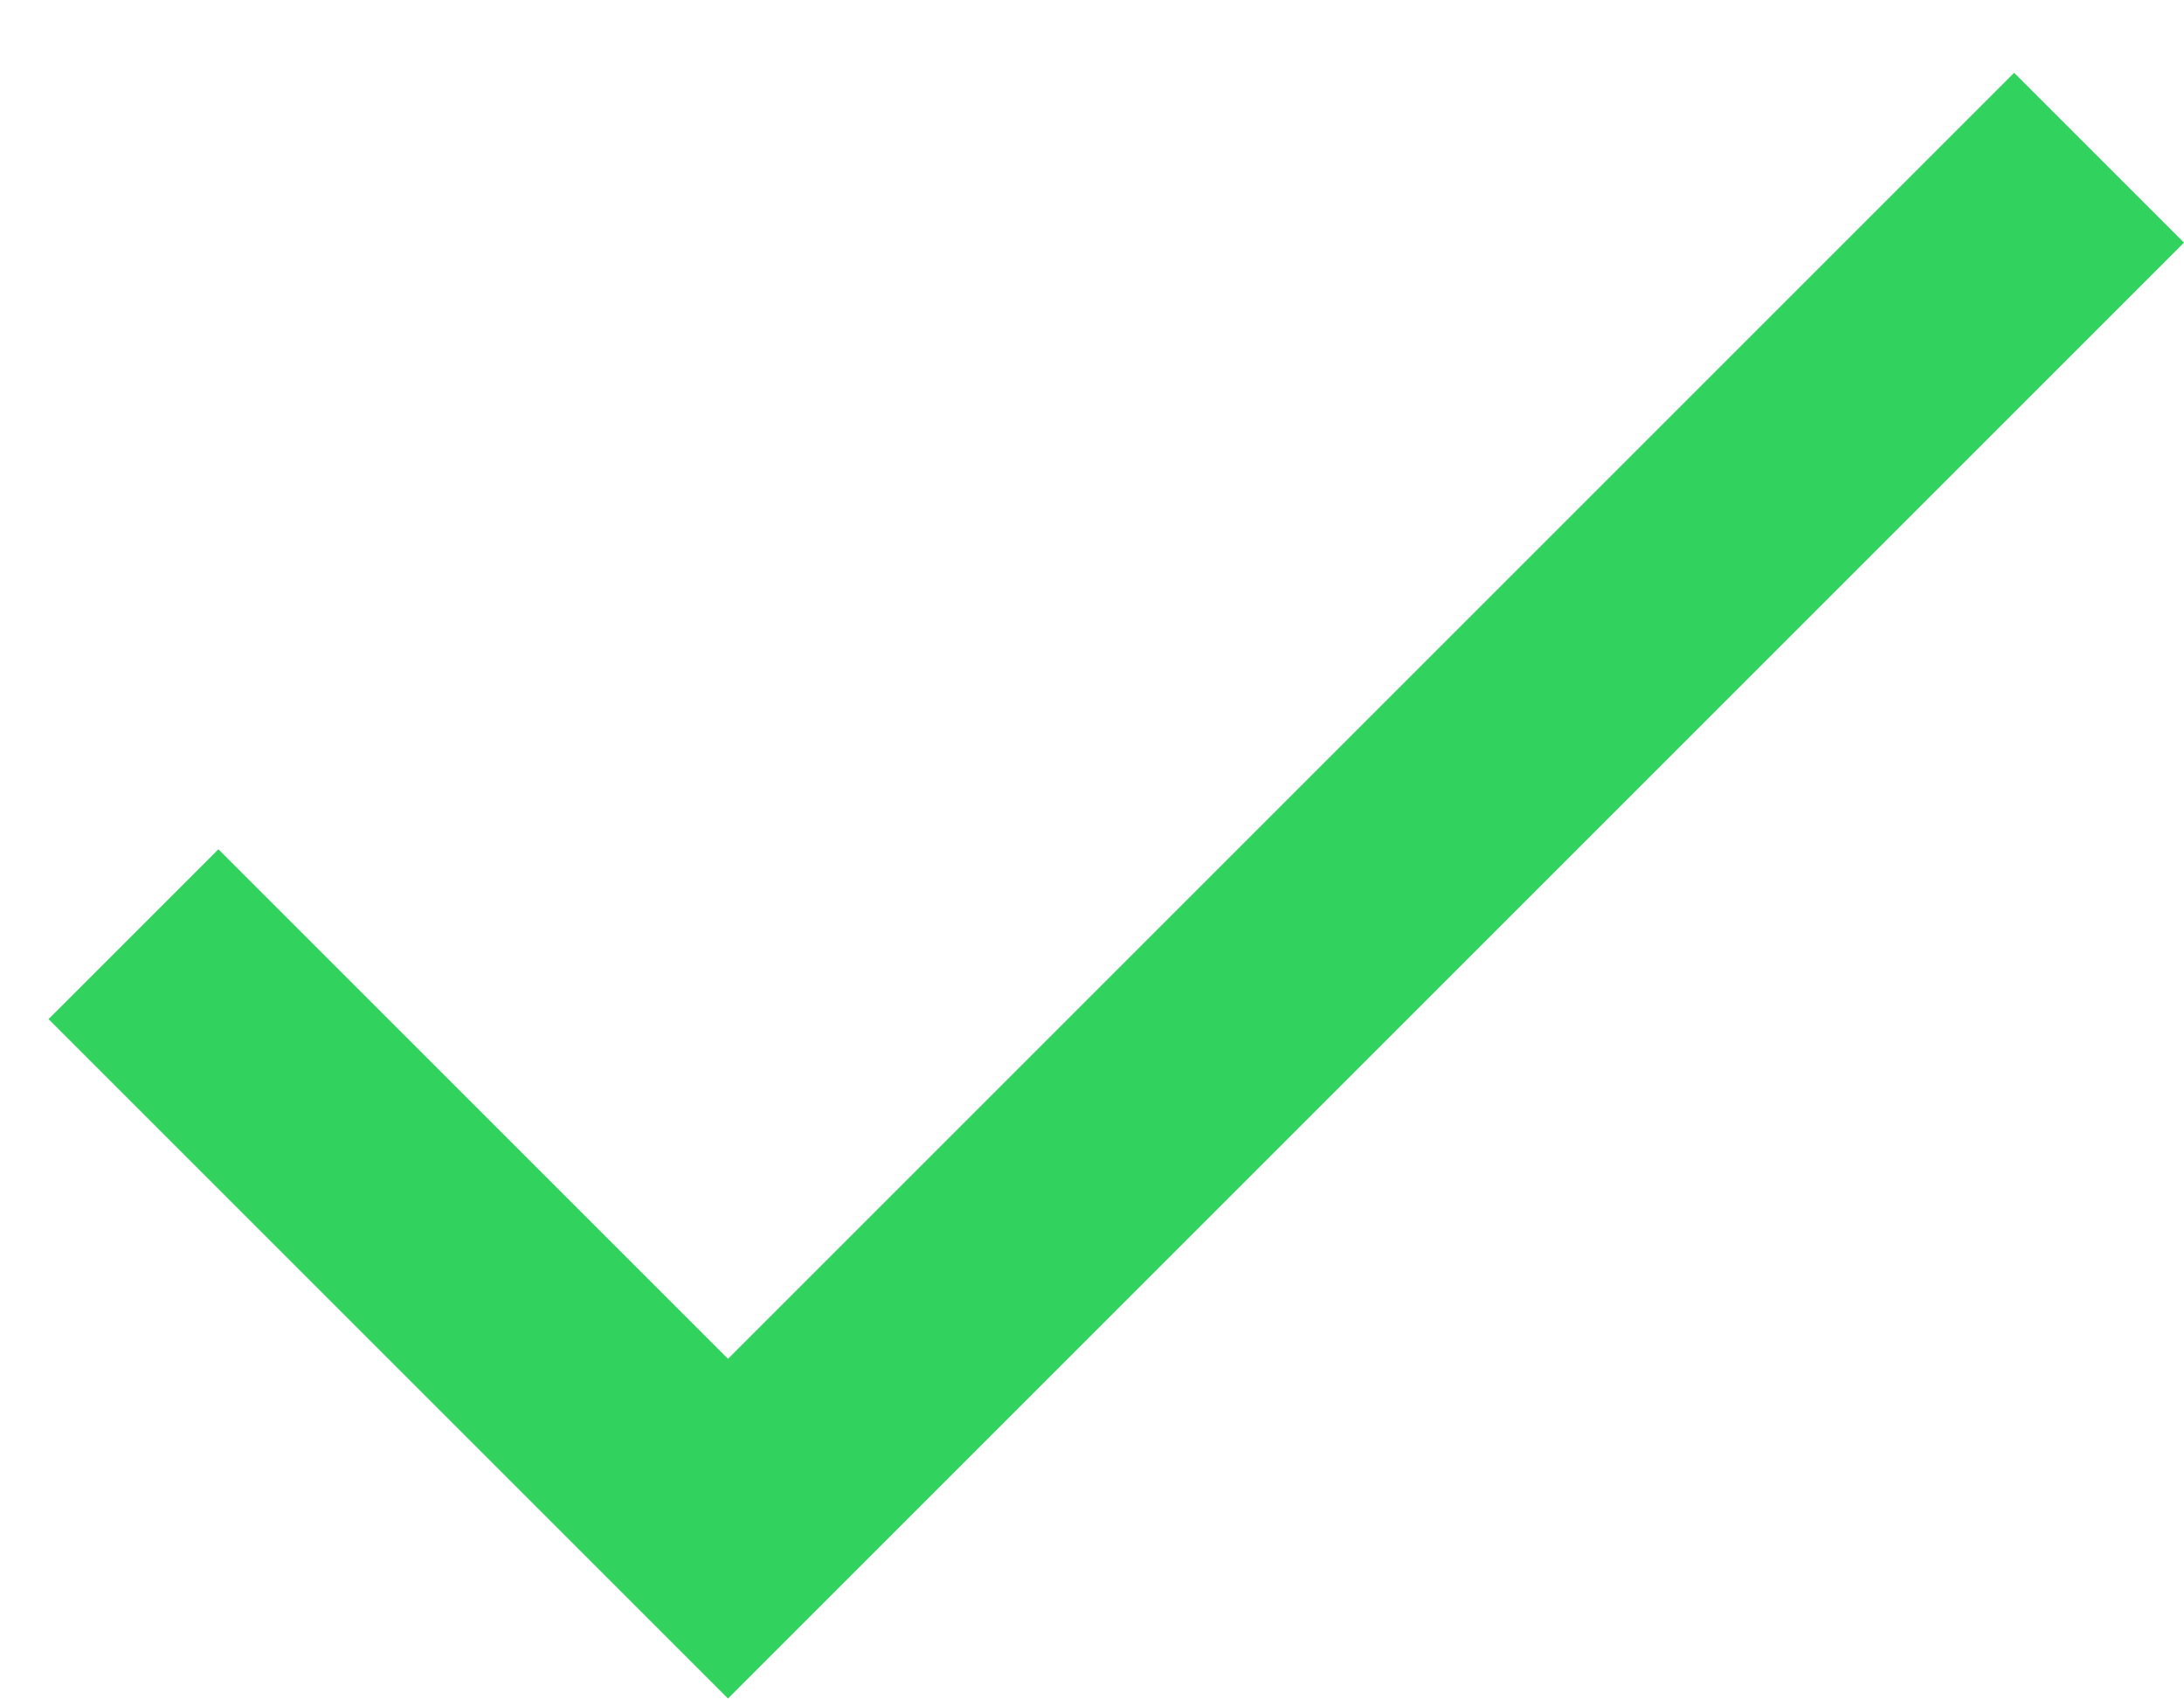
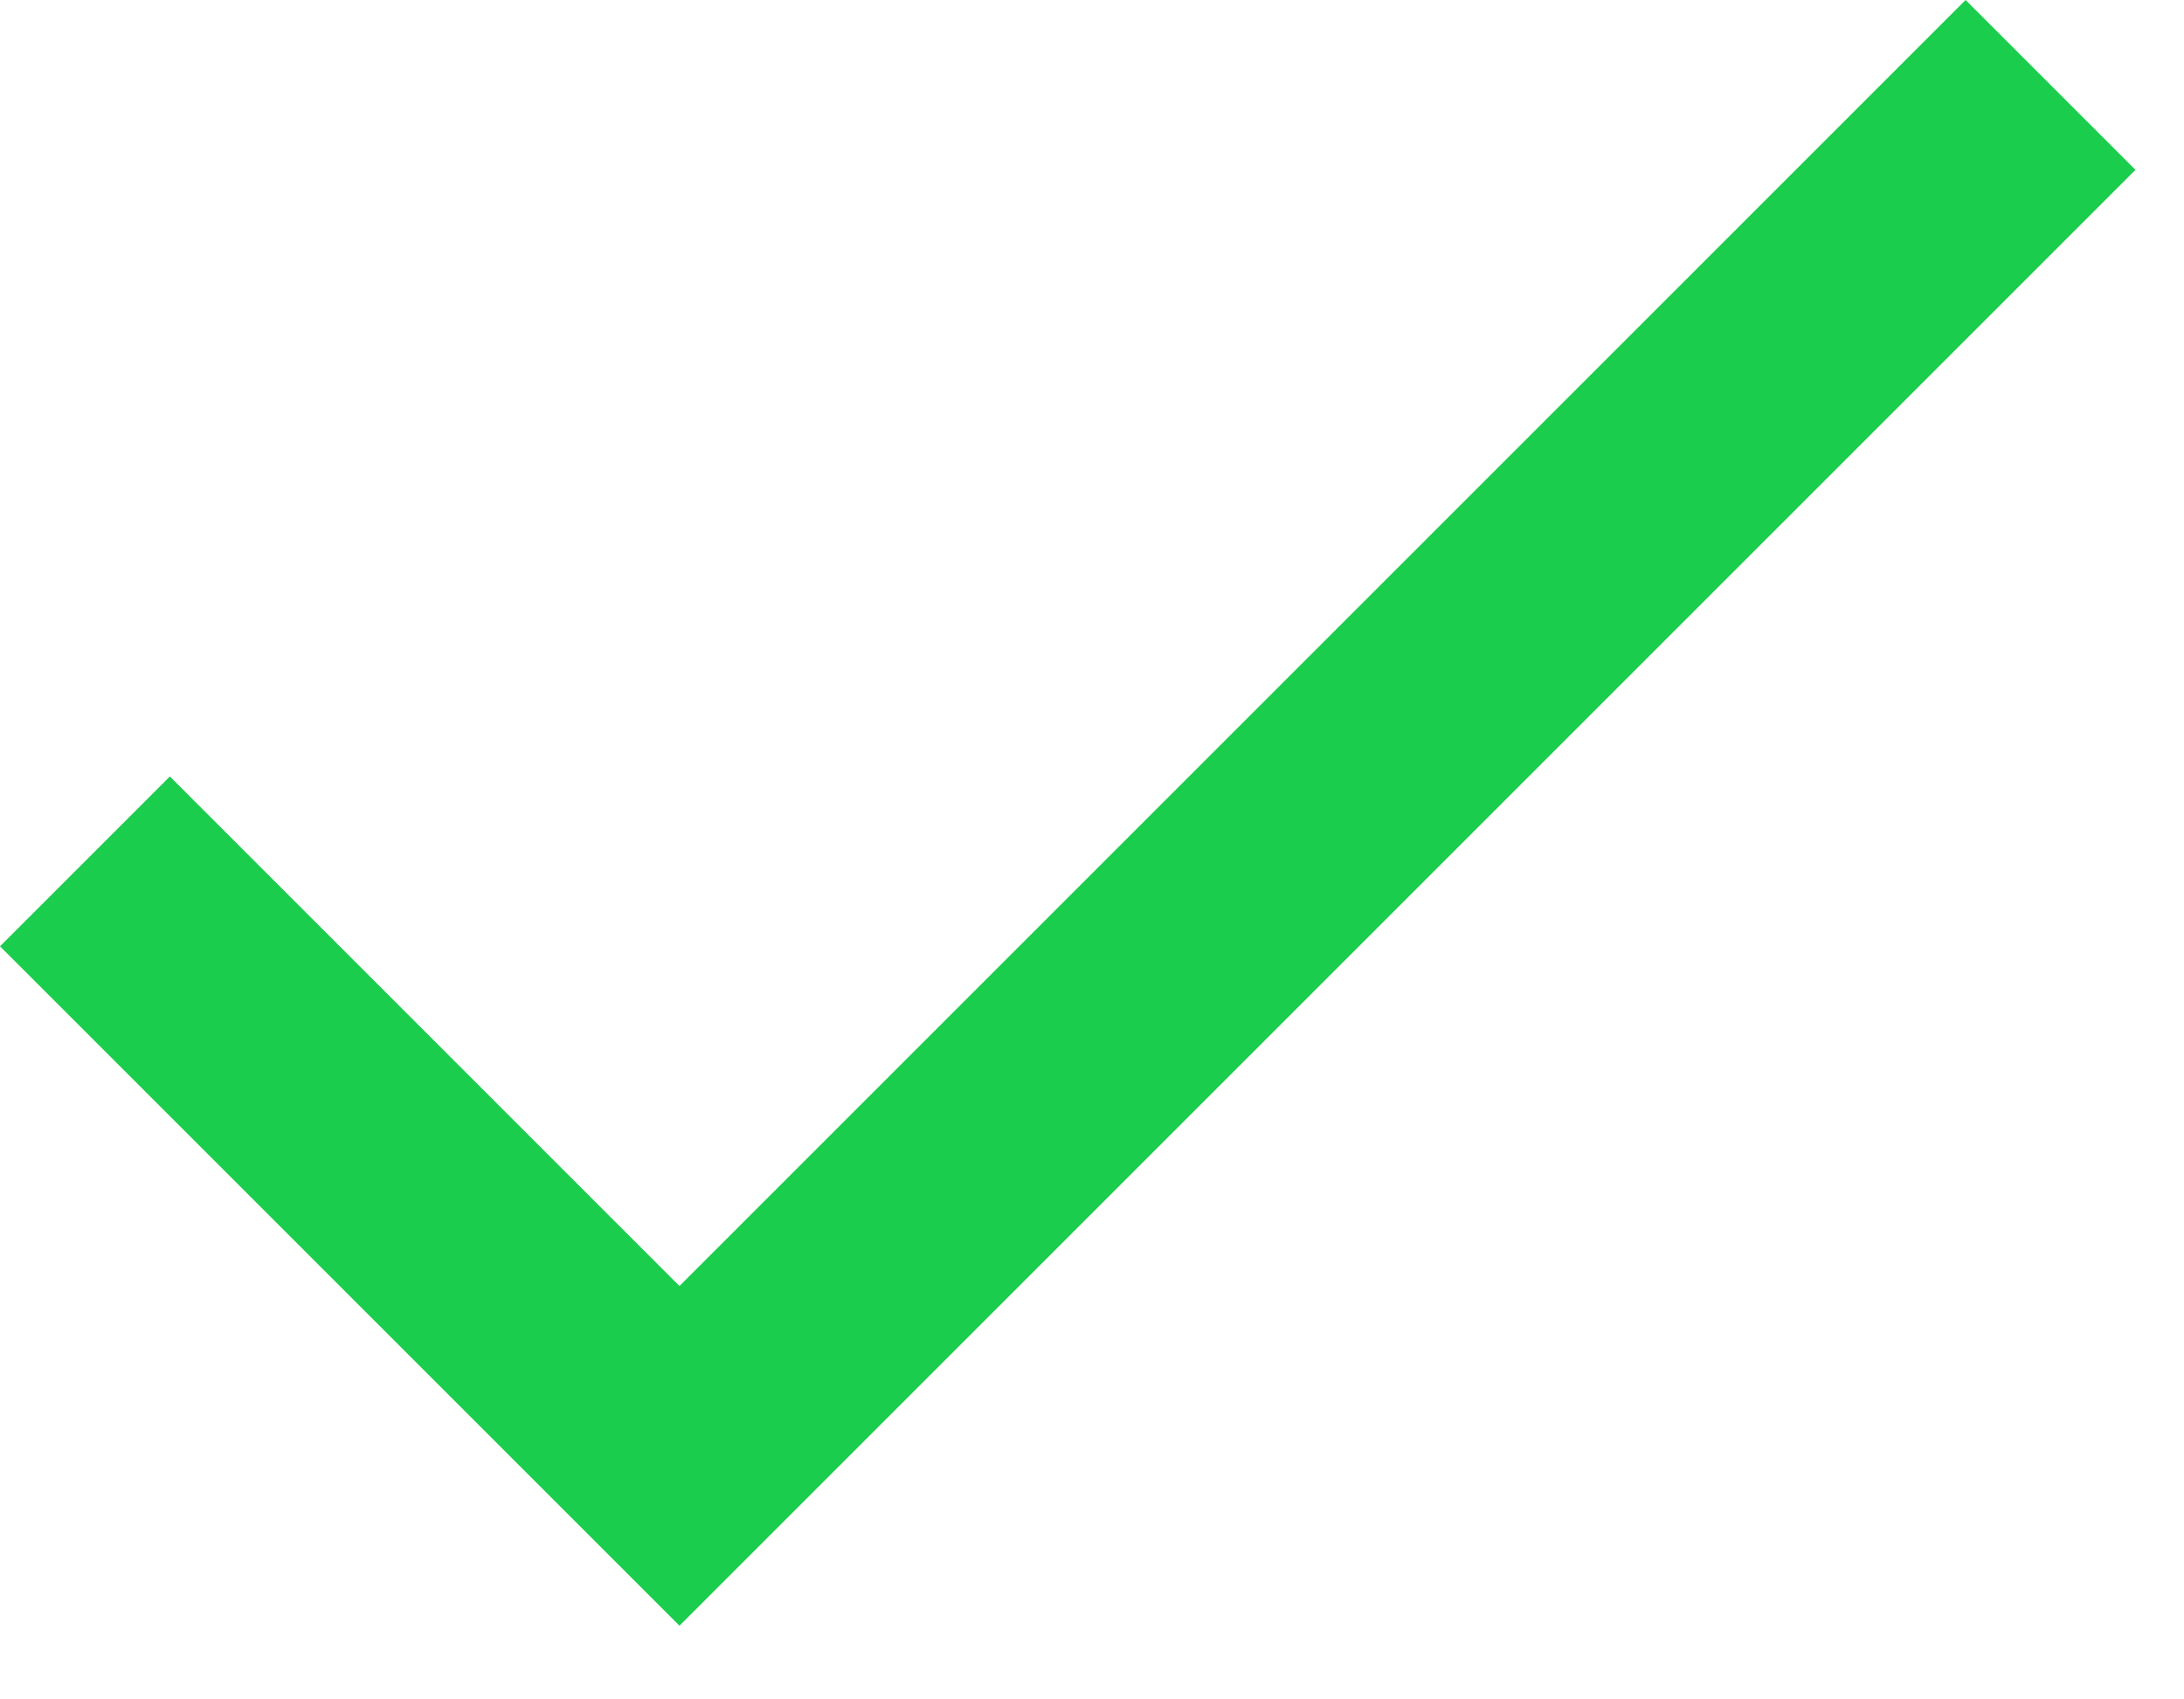
<svg xmlns="http://www.w3.org/2000/svg" width="18px" height="14px" viewBox="0 0 18 14" version="1.1">
  <defs />
-   <g id="Welcome" stroke="none" stroke-width="1" fill="none" fill-rule="evenodd" opacity="0.9">
-     <g id="sim" transform="translate(-314, -368)" fill="#1BCD4D">
-       <g id="benefits" transform="translate(314, 364)">
-         <g id="Group-4">
-           <g id="check" transform="translate(0, 4)">
-             <g id="Shape">
-               <polygon points="6 11.2 1.8 7 0.4 8.4 6 14 18 2 16.6 0.6" />
-             </g>
-           </g>
-         </g>
-       </g>
+   <g id="Welcome" stroke="none" stroke-width="1" fill="none" fill-rule="evenodd">
+     <g id="unlocking" transform="translate(-197, -451)" fill="#1BCD4D">
+       <polygon id="Shape" points="202.6 461.6 198.4 457.4 197 458.8 202.6 464.4 214.6 452.4 213.2 451" />
    </g>
  </g>
</svg>
